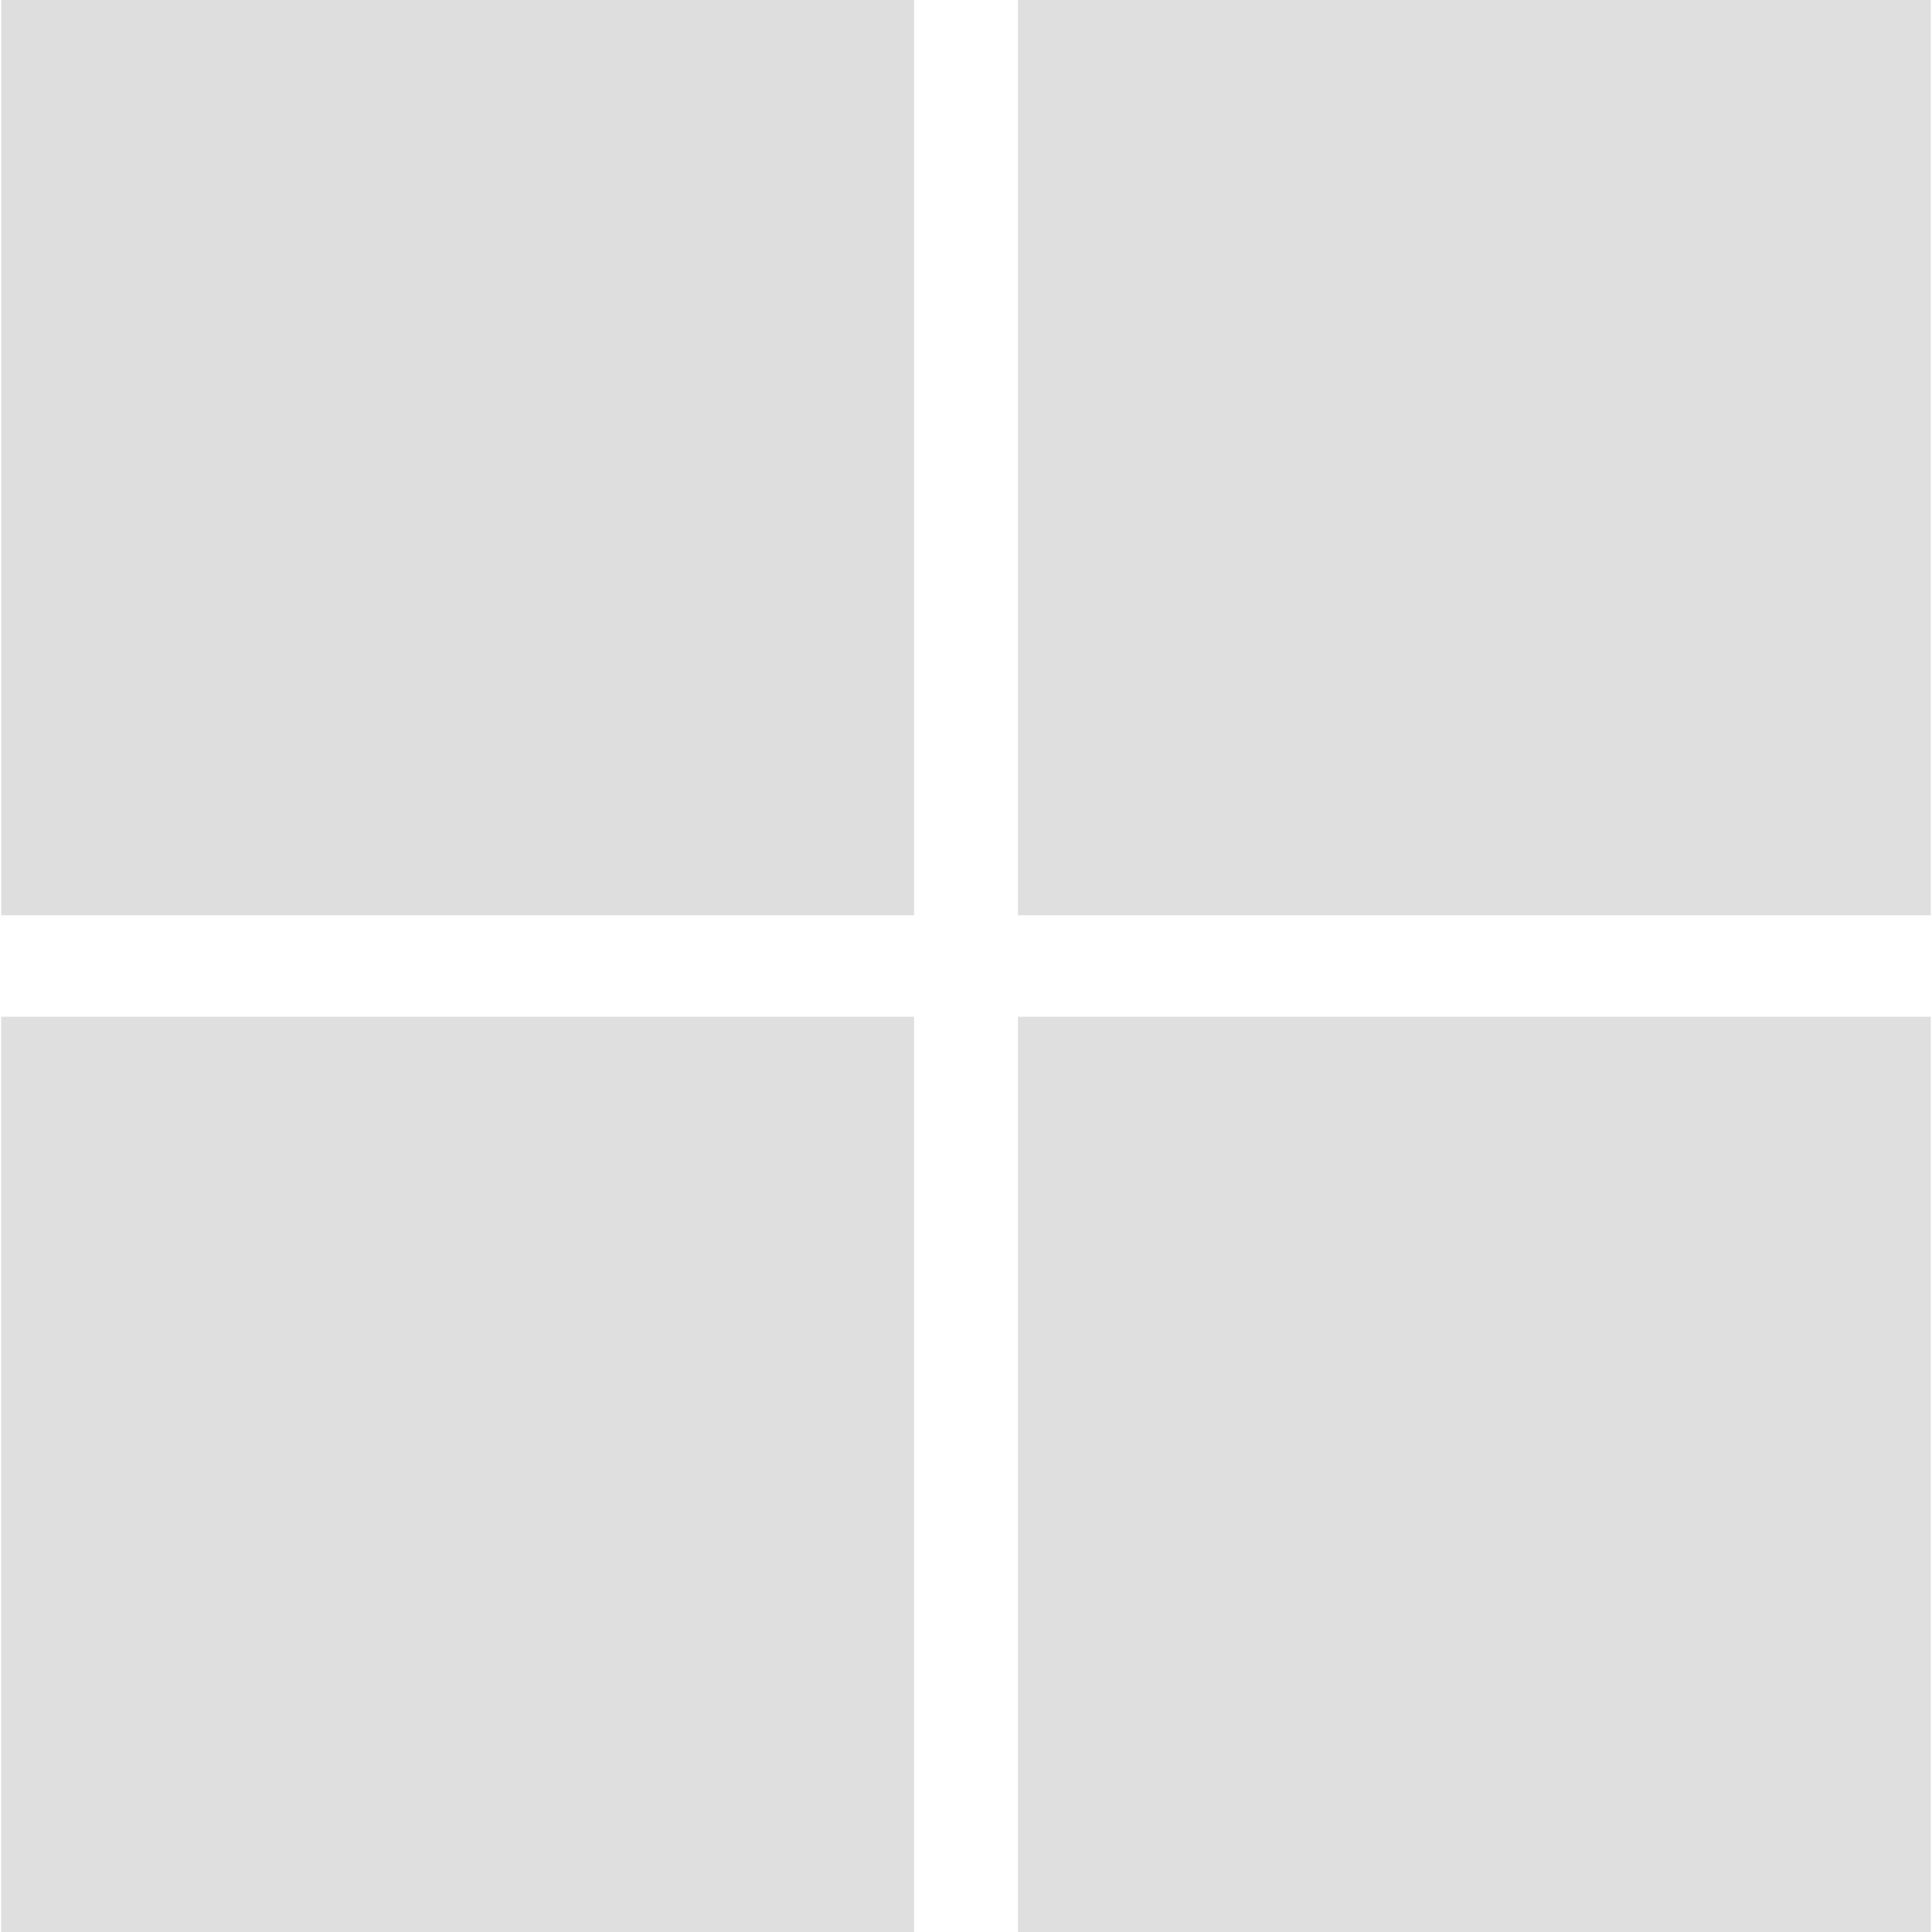
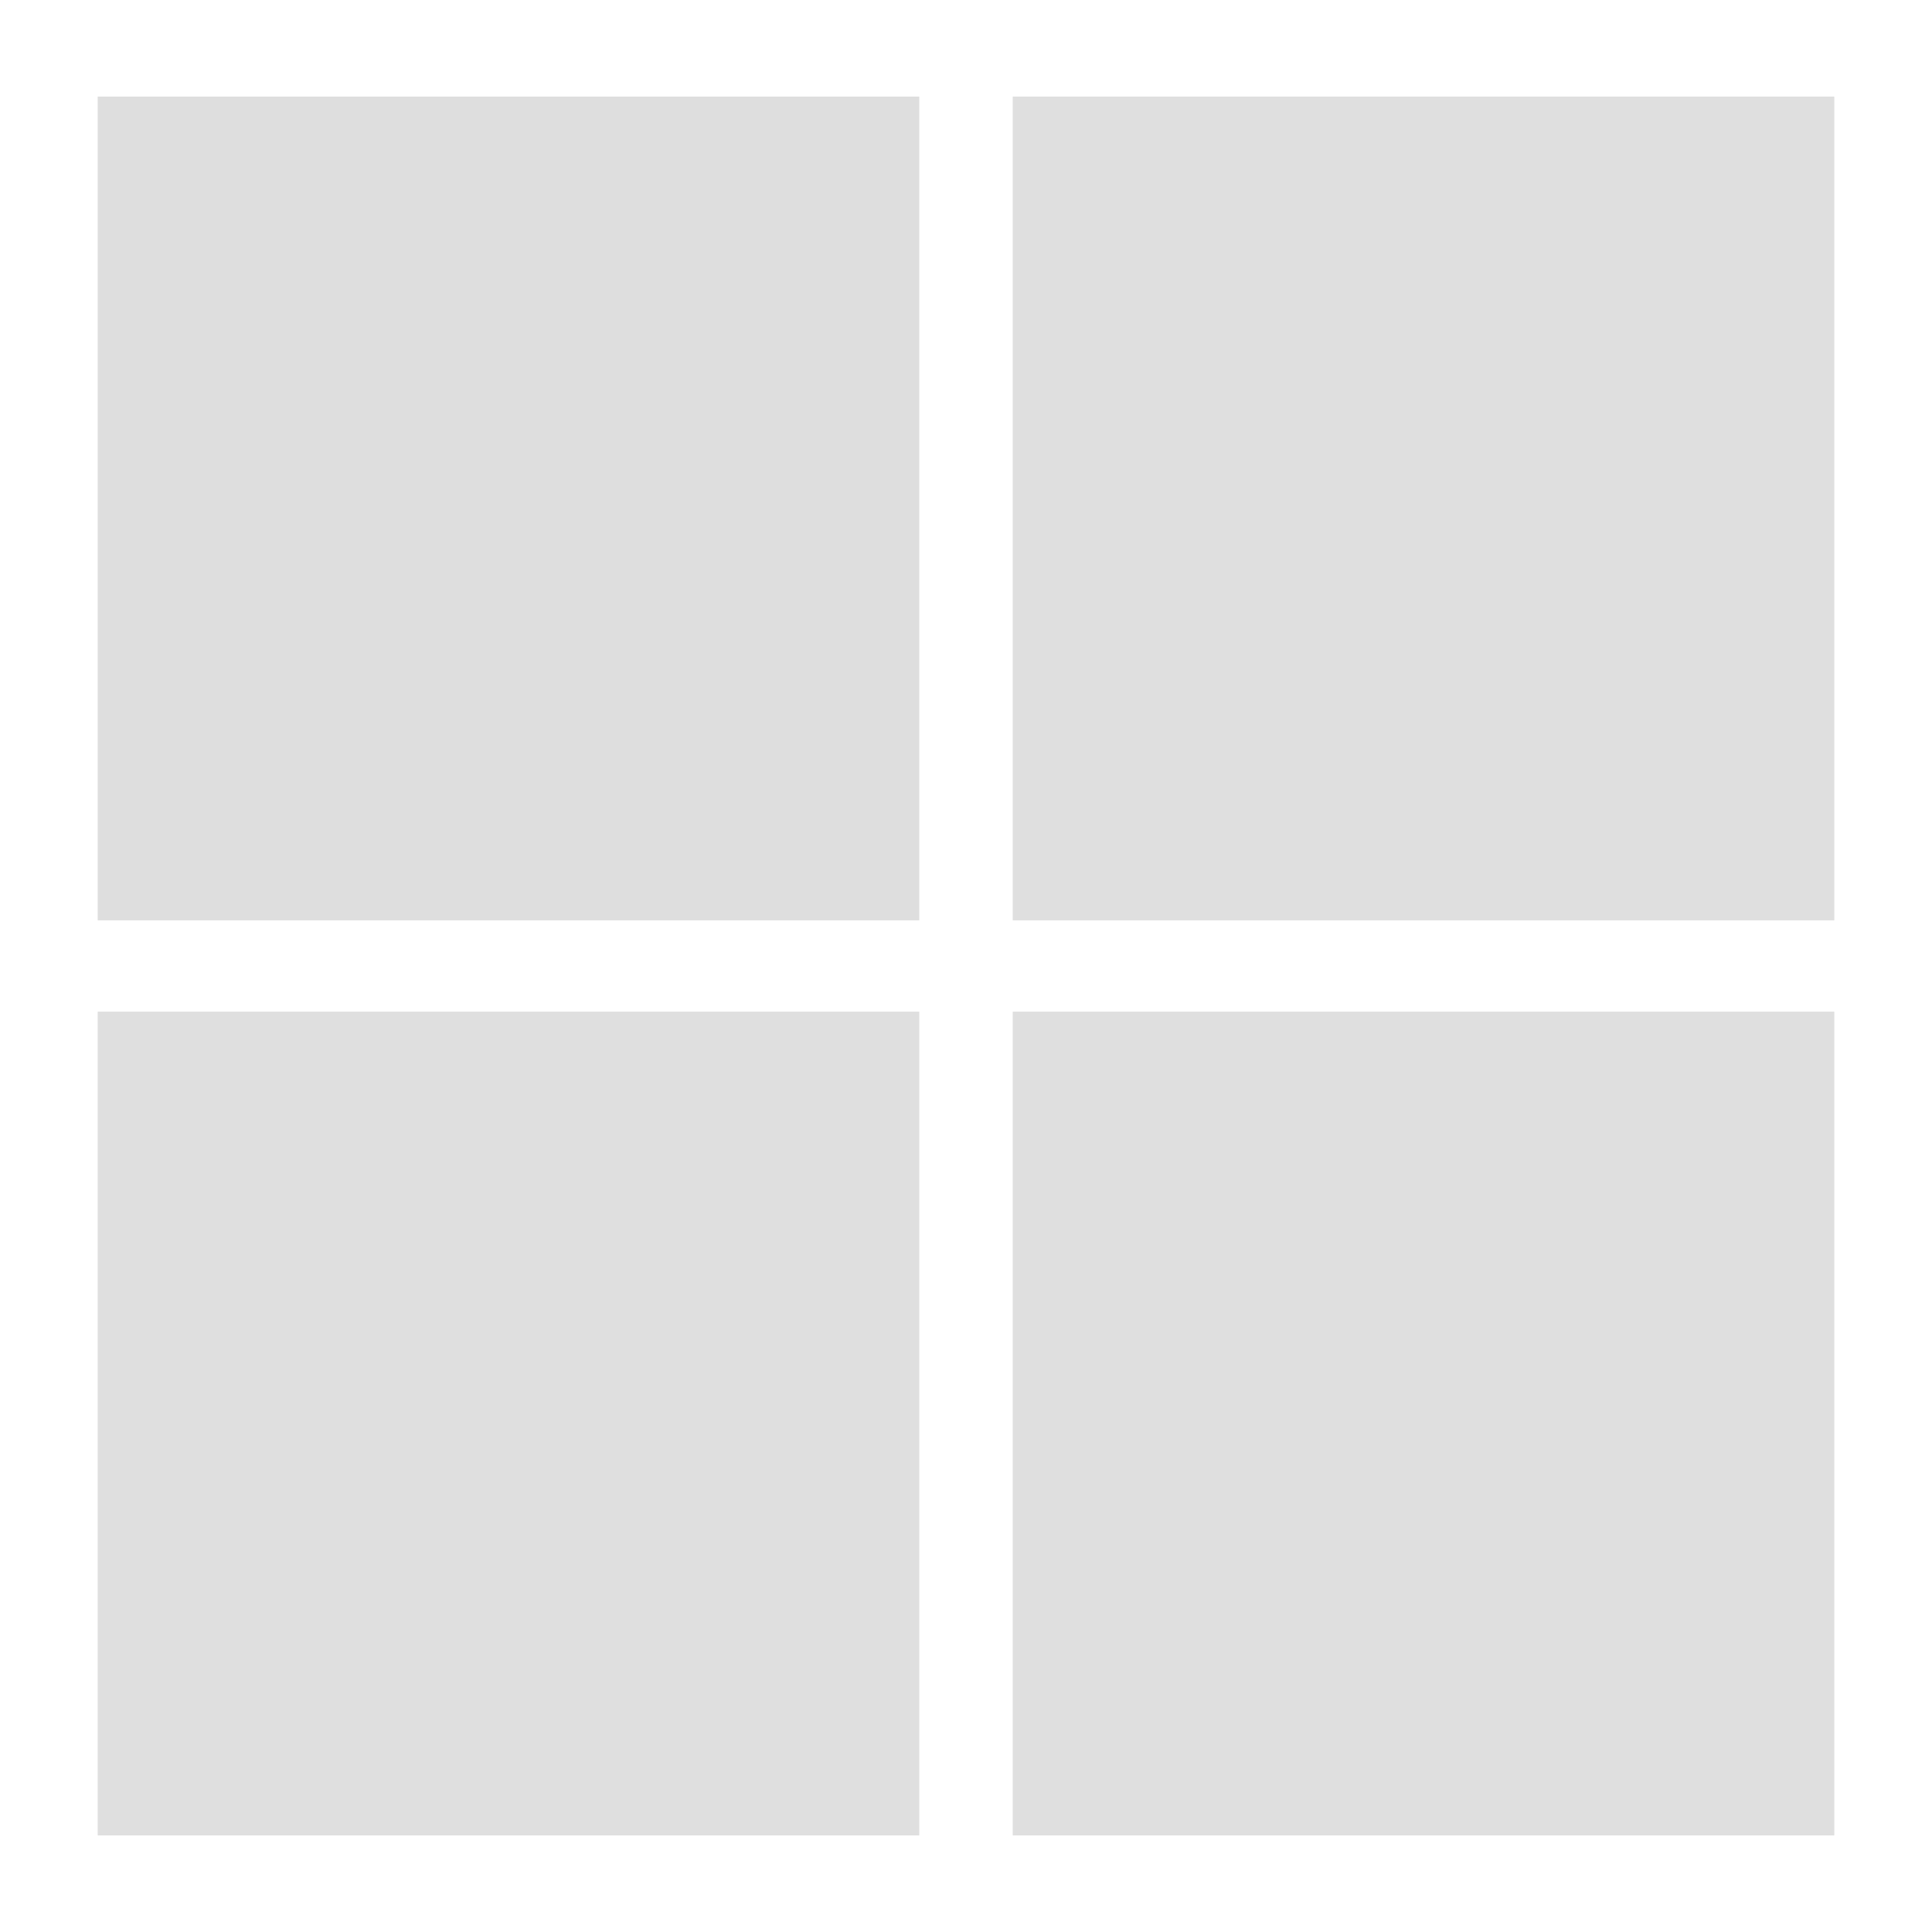
<svg xmlns="http://www.w3.org/2000/svg" viewBox="0 0 4875 4875" version="1.1" id="svg1">
  <defs id="defs1" />
-   <path style="fill:#dedede;stroke-width:6.094;fill-opacity:1" d="M 3.047,1154.766 V 0 H 1154.766 2306.484 V 1154.766 2309.531 H 1154.766 3.047 Z" id="path2" />
-   <path style="fill:#dfdfdf;stroke-width:6.094" d="M 2568.516,1154.766 V 0 H 3720.234 4871.953 V 1154.766 2309.531 H 3720.234 2568.516 Z" id="path3" />
-   <path style="fill:#dfdfdf;stroke-width:6.094" d="M 2568.516,3720.234 V 2565.469 H 3720.234 4871.953 V 3720.234 4875 H 3720.234 2568.516 Z" id="path4" />
-   <path style="fill:#dfdfdf;stroke-width:6.094" d="M 3.047,3720.234 V 2565.469 H 1154.766 2306.484 V 3720.234 4875 H 1154.766 3.047 Z" id="path5" />
+   <path style="fill:#dedede;fill-opacity:1;stroke-width:5.484" d="M 246.492,1283.039 V 243.75 H 1283.039 2319.586 V 1283.039 2322.328 H 1283.039 246.492 Z" id="path2" />
+   <path style="fill:#dfdfdf;stroke-width:5.484" d="M 2555.414,1283.039 V 243.75 H 3591.961 4628.508 V 1283.039 2322.328 H 3591.961 2555.414 Z" id="path3" />
+   <path style="fill:#dfdfdf;stroke-width:5.484" d="M 2555.414,3591.961 V 2552.672 H 3591.961 4628.508 V 3591.961 4631.25 H 3591.961 2555.414 Z" id="path4" />
+   <path style="fill:#dfdfdf;stroke-width:5.484" d="M 246.492,3591.961 V 2552.672 H 1283.039 2319.586 V 3591.961 4631.25 H 1283.039 246.492 Z" id="path5" />
</svg>
